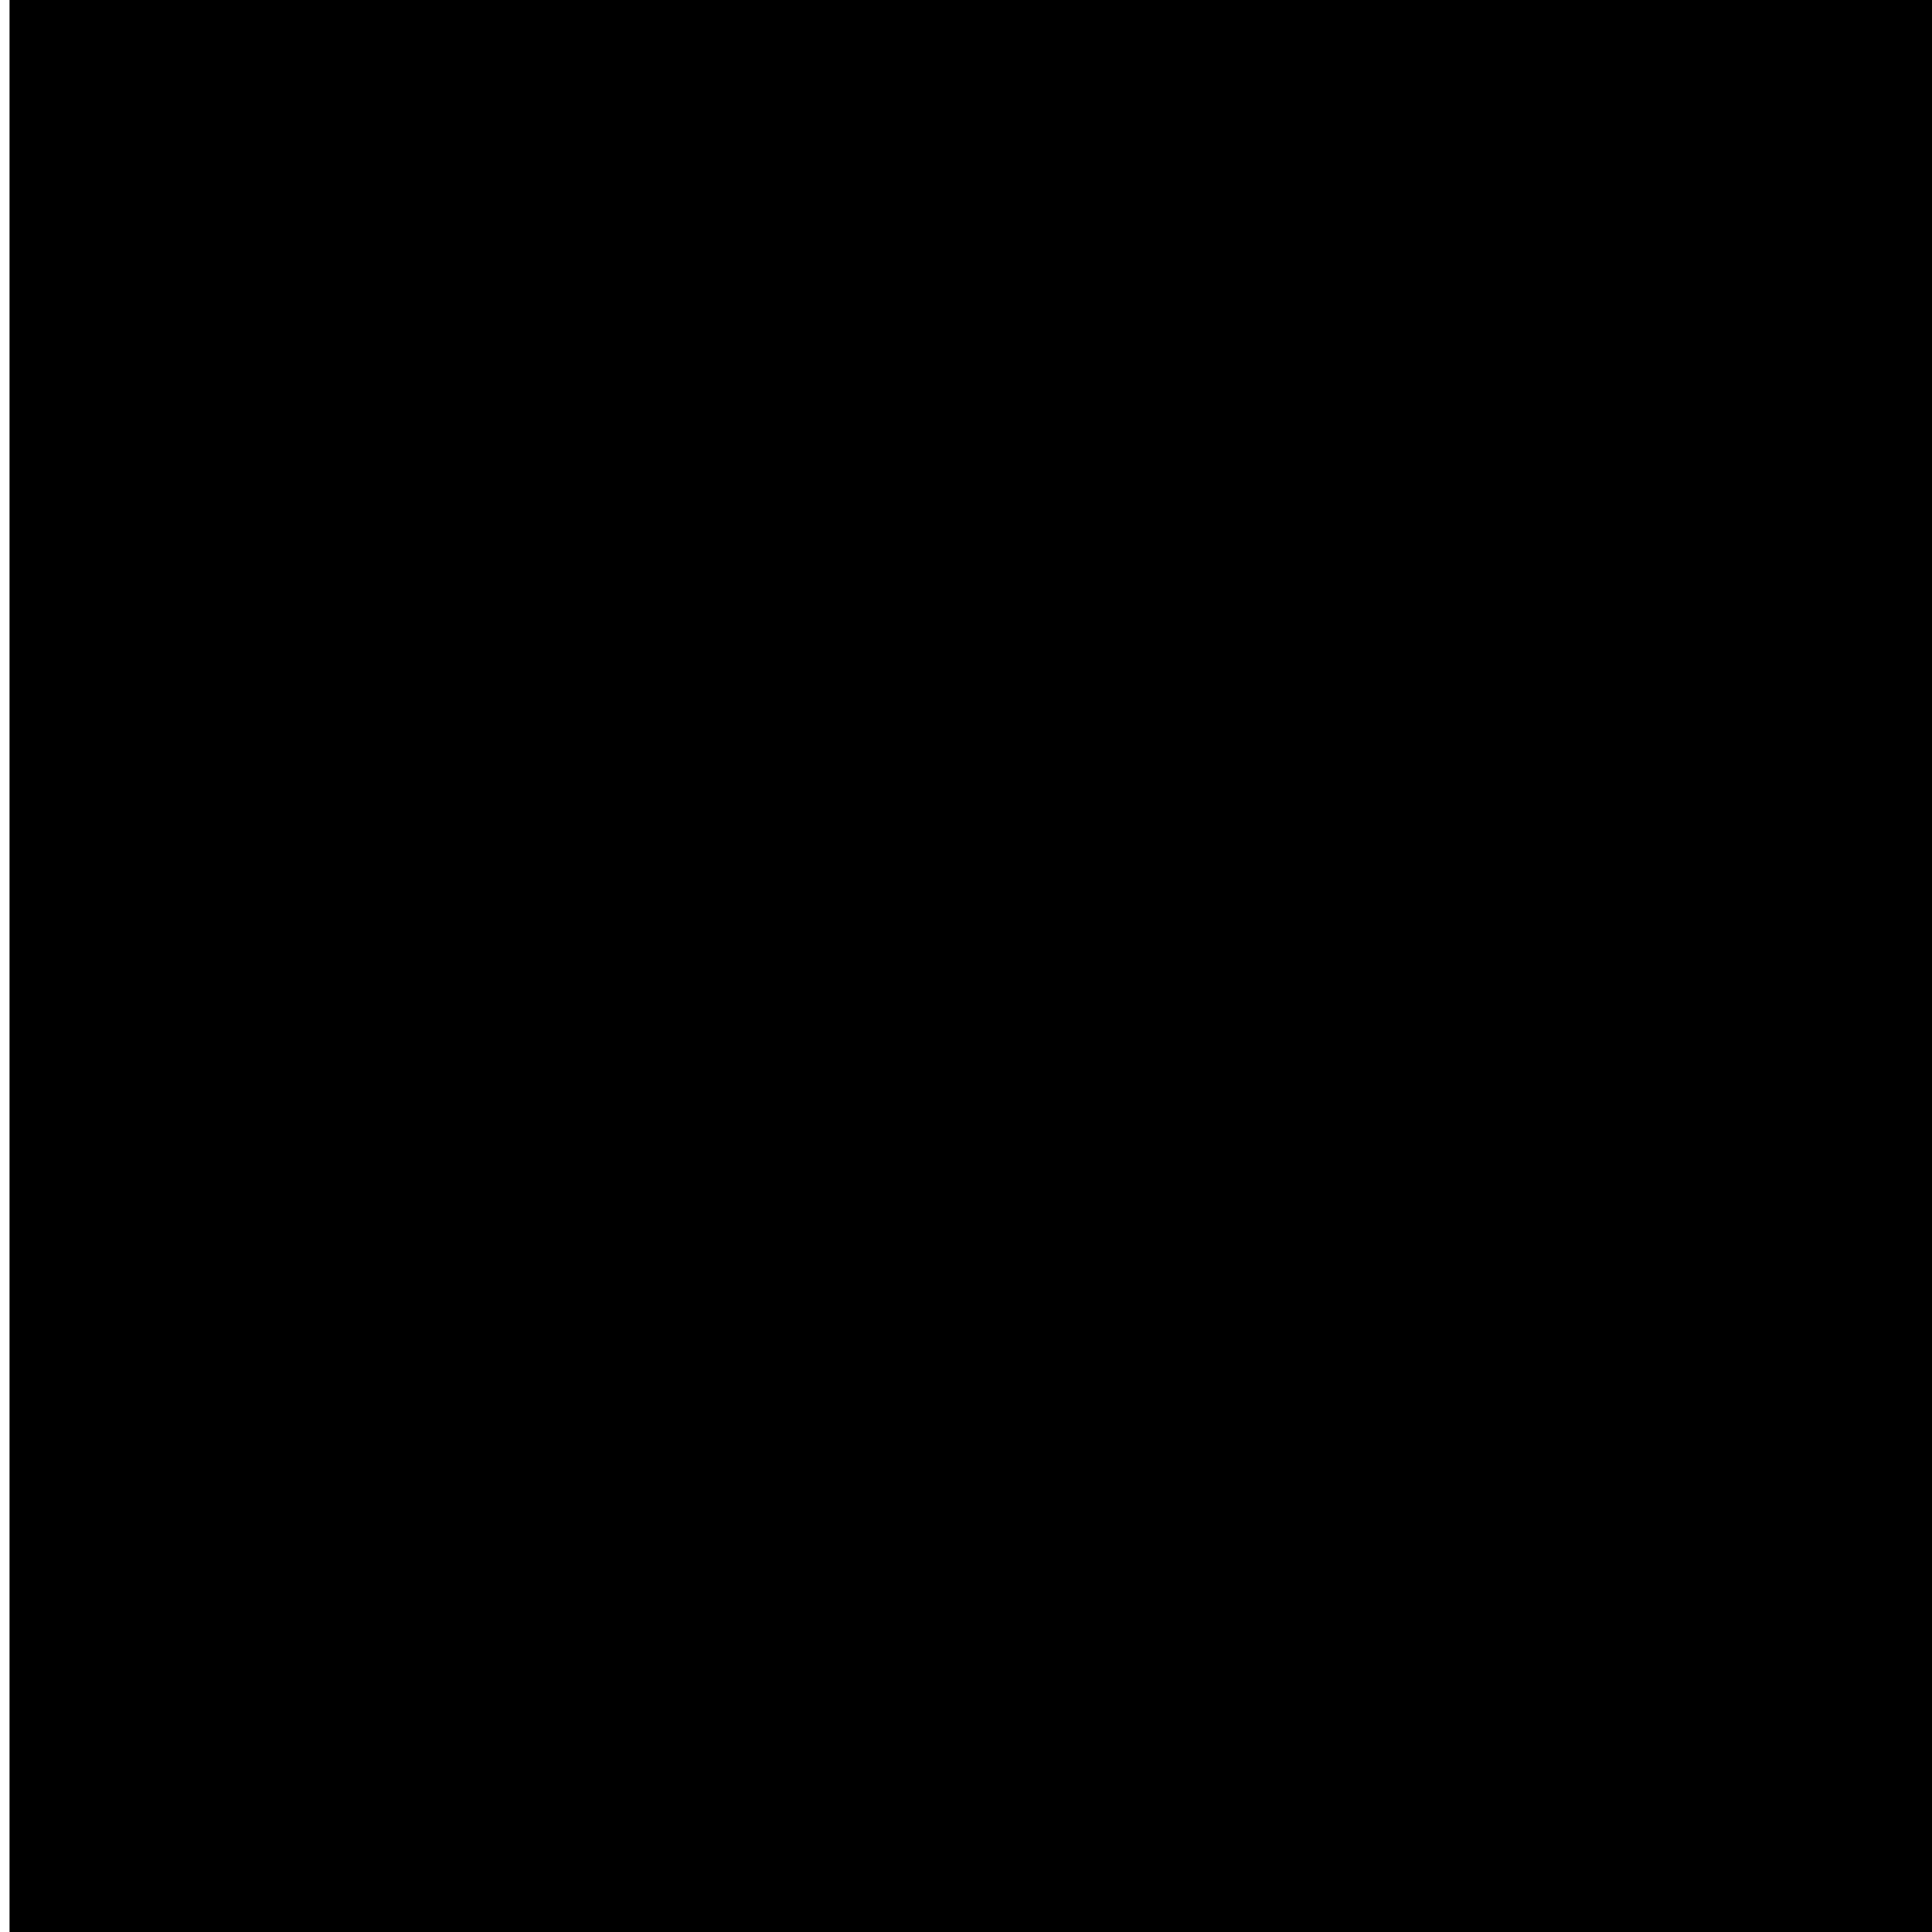
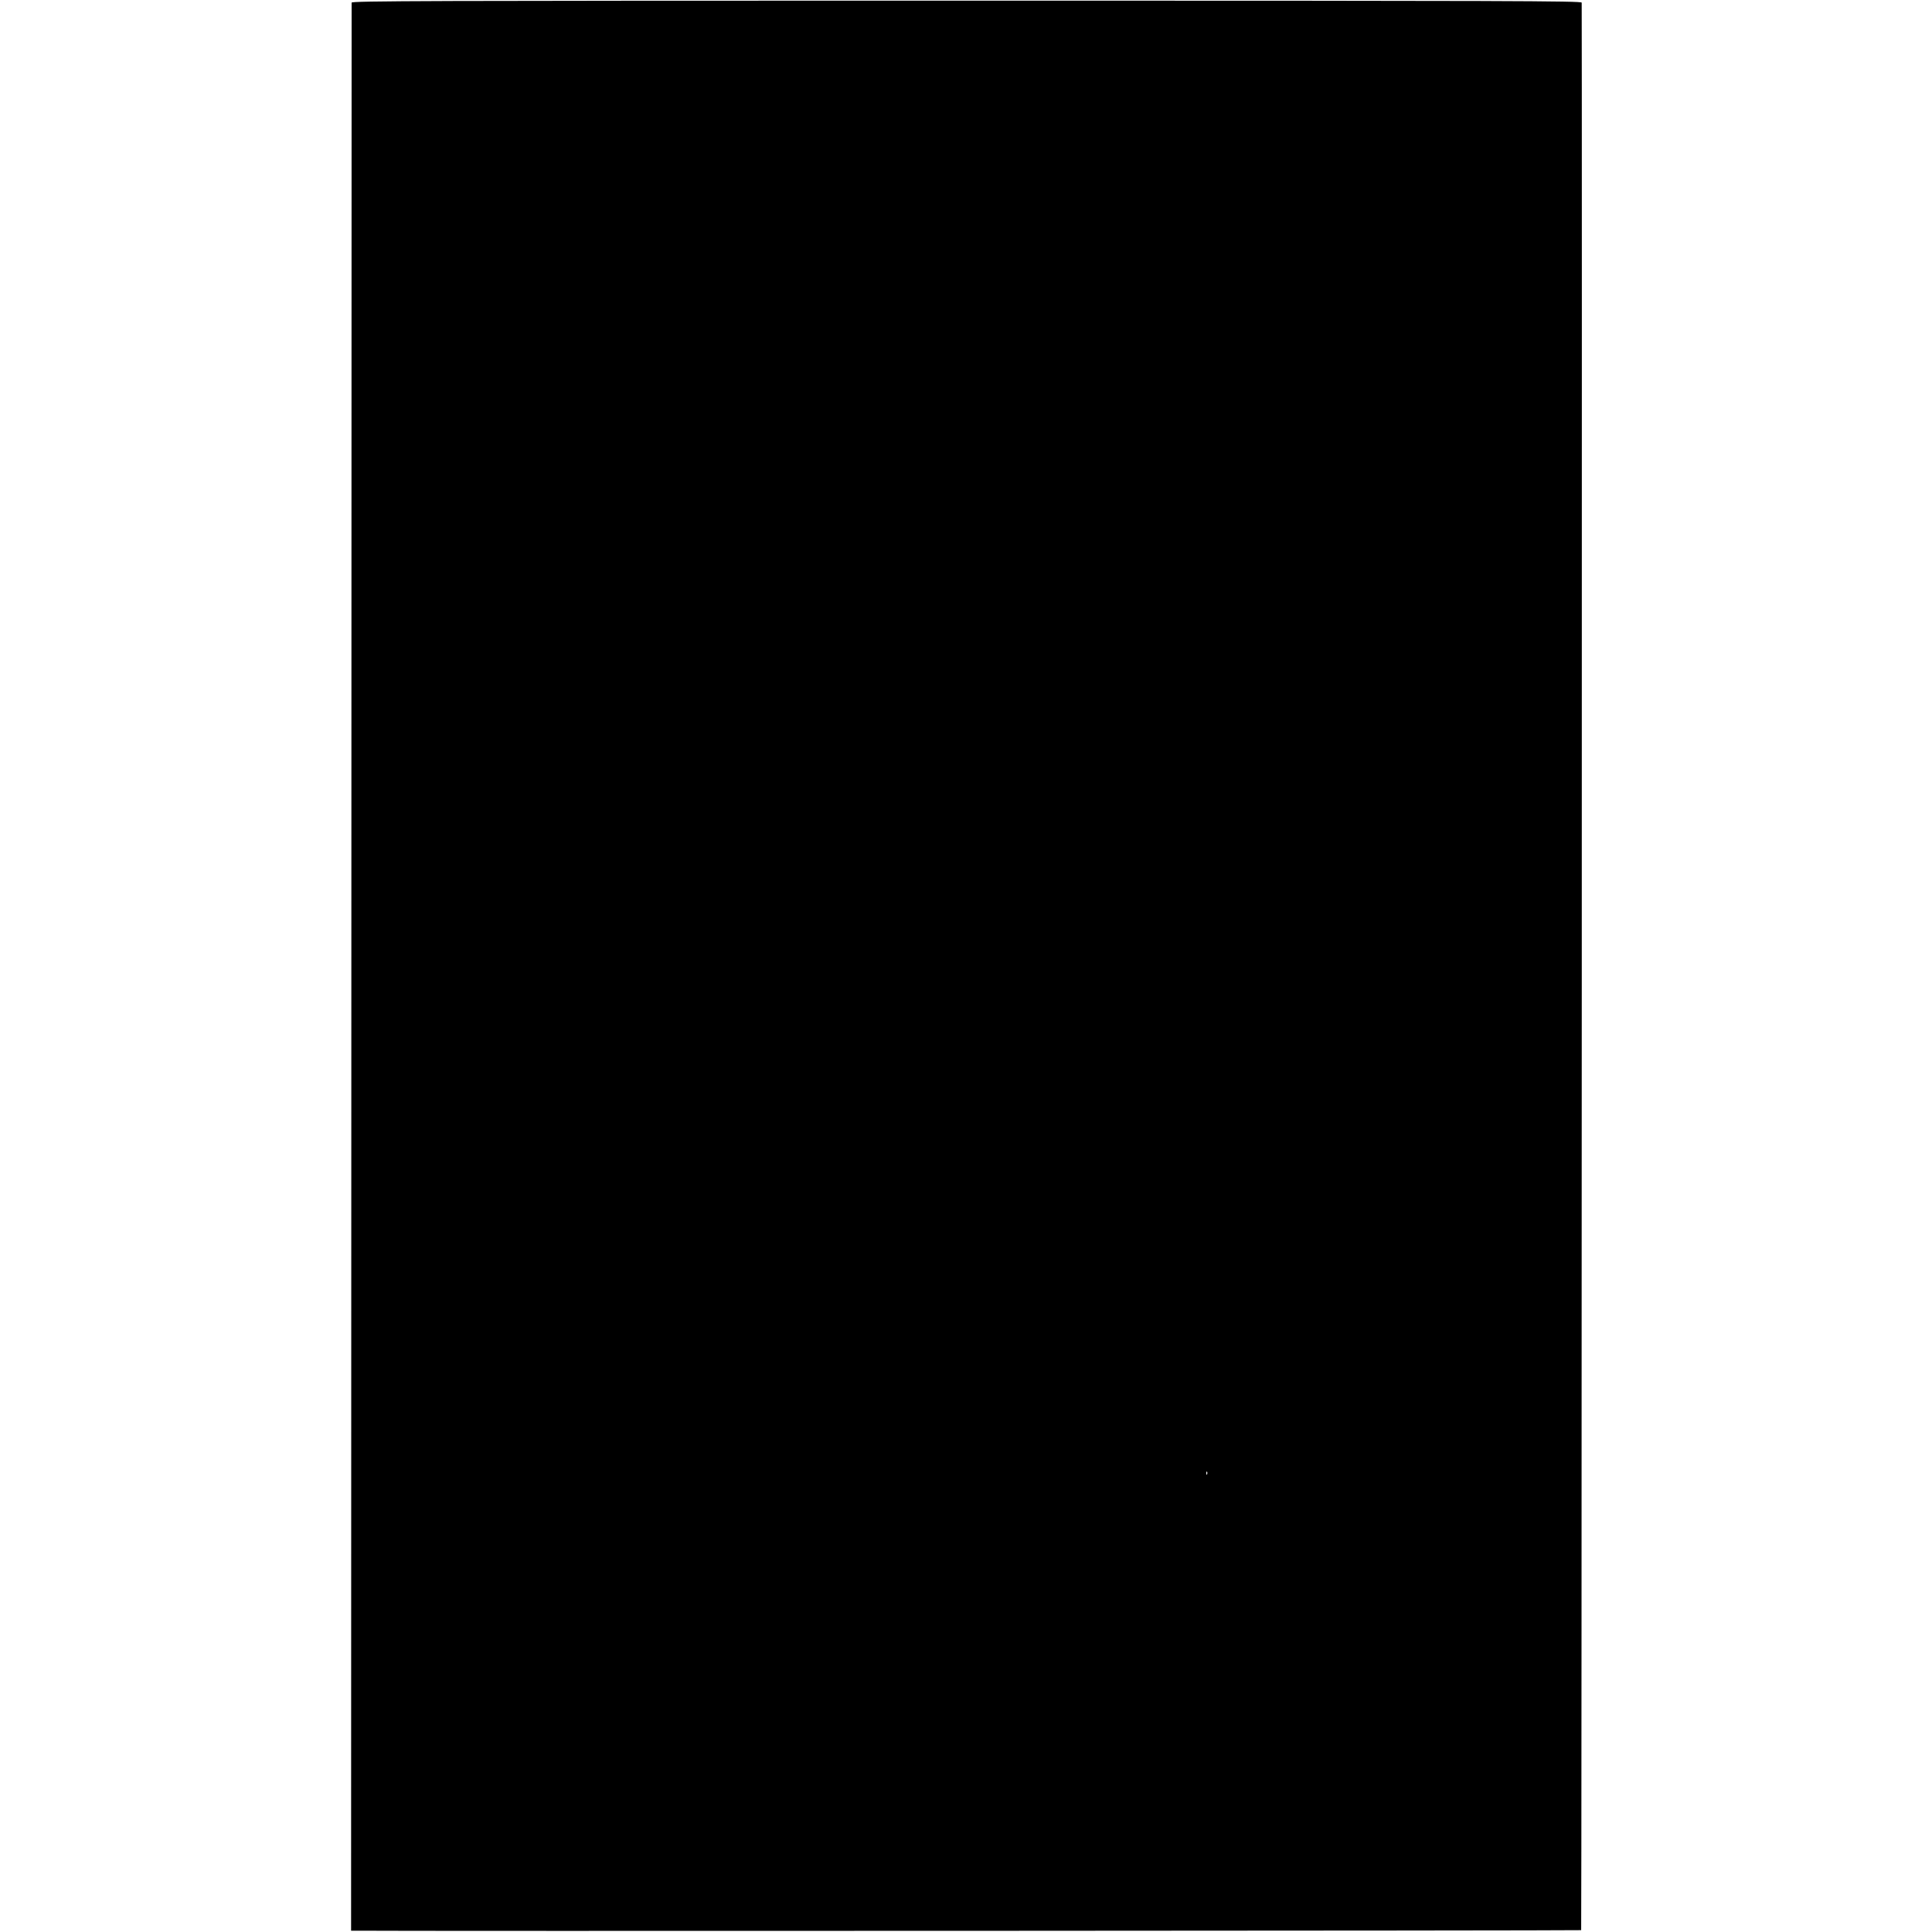
- <svg xmlns="http://www.w3.org/2000/svg" version="1.0" width="200pt" height="200pt" viewBox="0 0 200 200" preserveAspectRatio="xMidYMid meet">
-   <g transform="translate(0,200) scale(0.1,-0.1)" fill="#000000" stroke="none">
-     <path d="M10 1000 l0 -1000 995 0 995 0 0 1000 0 1000 -995 0 -995 0 0 -1000z" />
+ <svg xmlns="http://www.w3.org/2000/svg" version="1.0" width="1472pt" height="1472pt" viewBox="0 0 1472 1472" preserveAspectRatio="xMidYMid meet">
+   <g transform="translate(0,1472) scale(0.1,-0.1)" fill="#000000" stroke="none">
+     <path d="M2679 14700 c0 -8 -1 -3317 -2 -7352 l-2 -7338 30 0 c221 -4 9338 0 9342 4 4 3 7 14585 4 14686 -1 13 -528 15 -4686 15 -4158 0 -4685 -2 -4686 -15z m6518 -11212 c-3 -8 -6 -5 -6 6 -1 11 2 17 5 13 3 -3 4 -12 1 -19z" />
  </g>
</svg>
